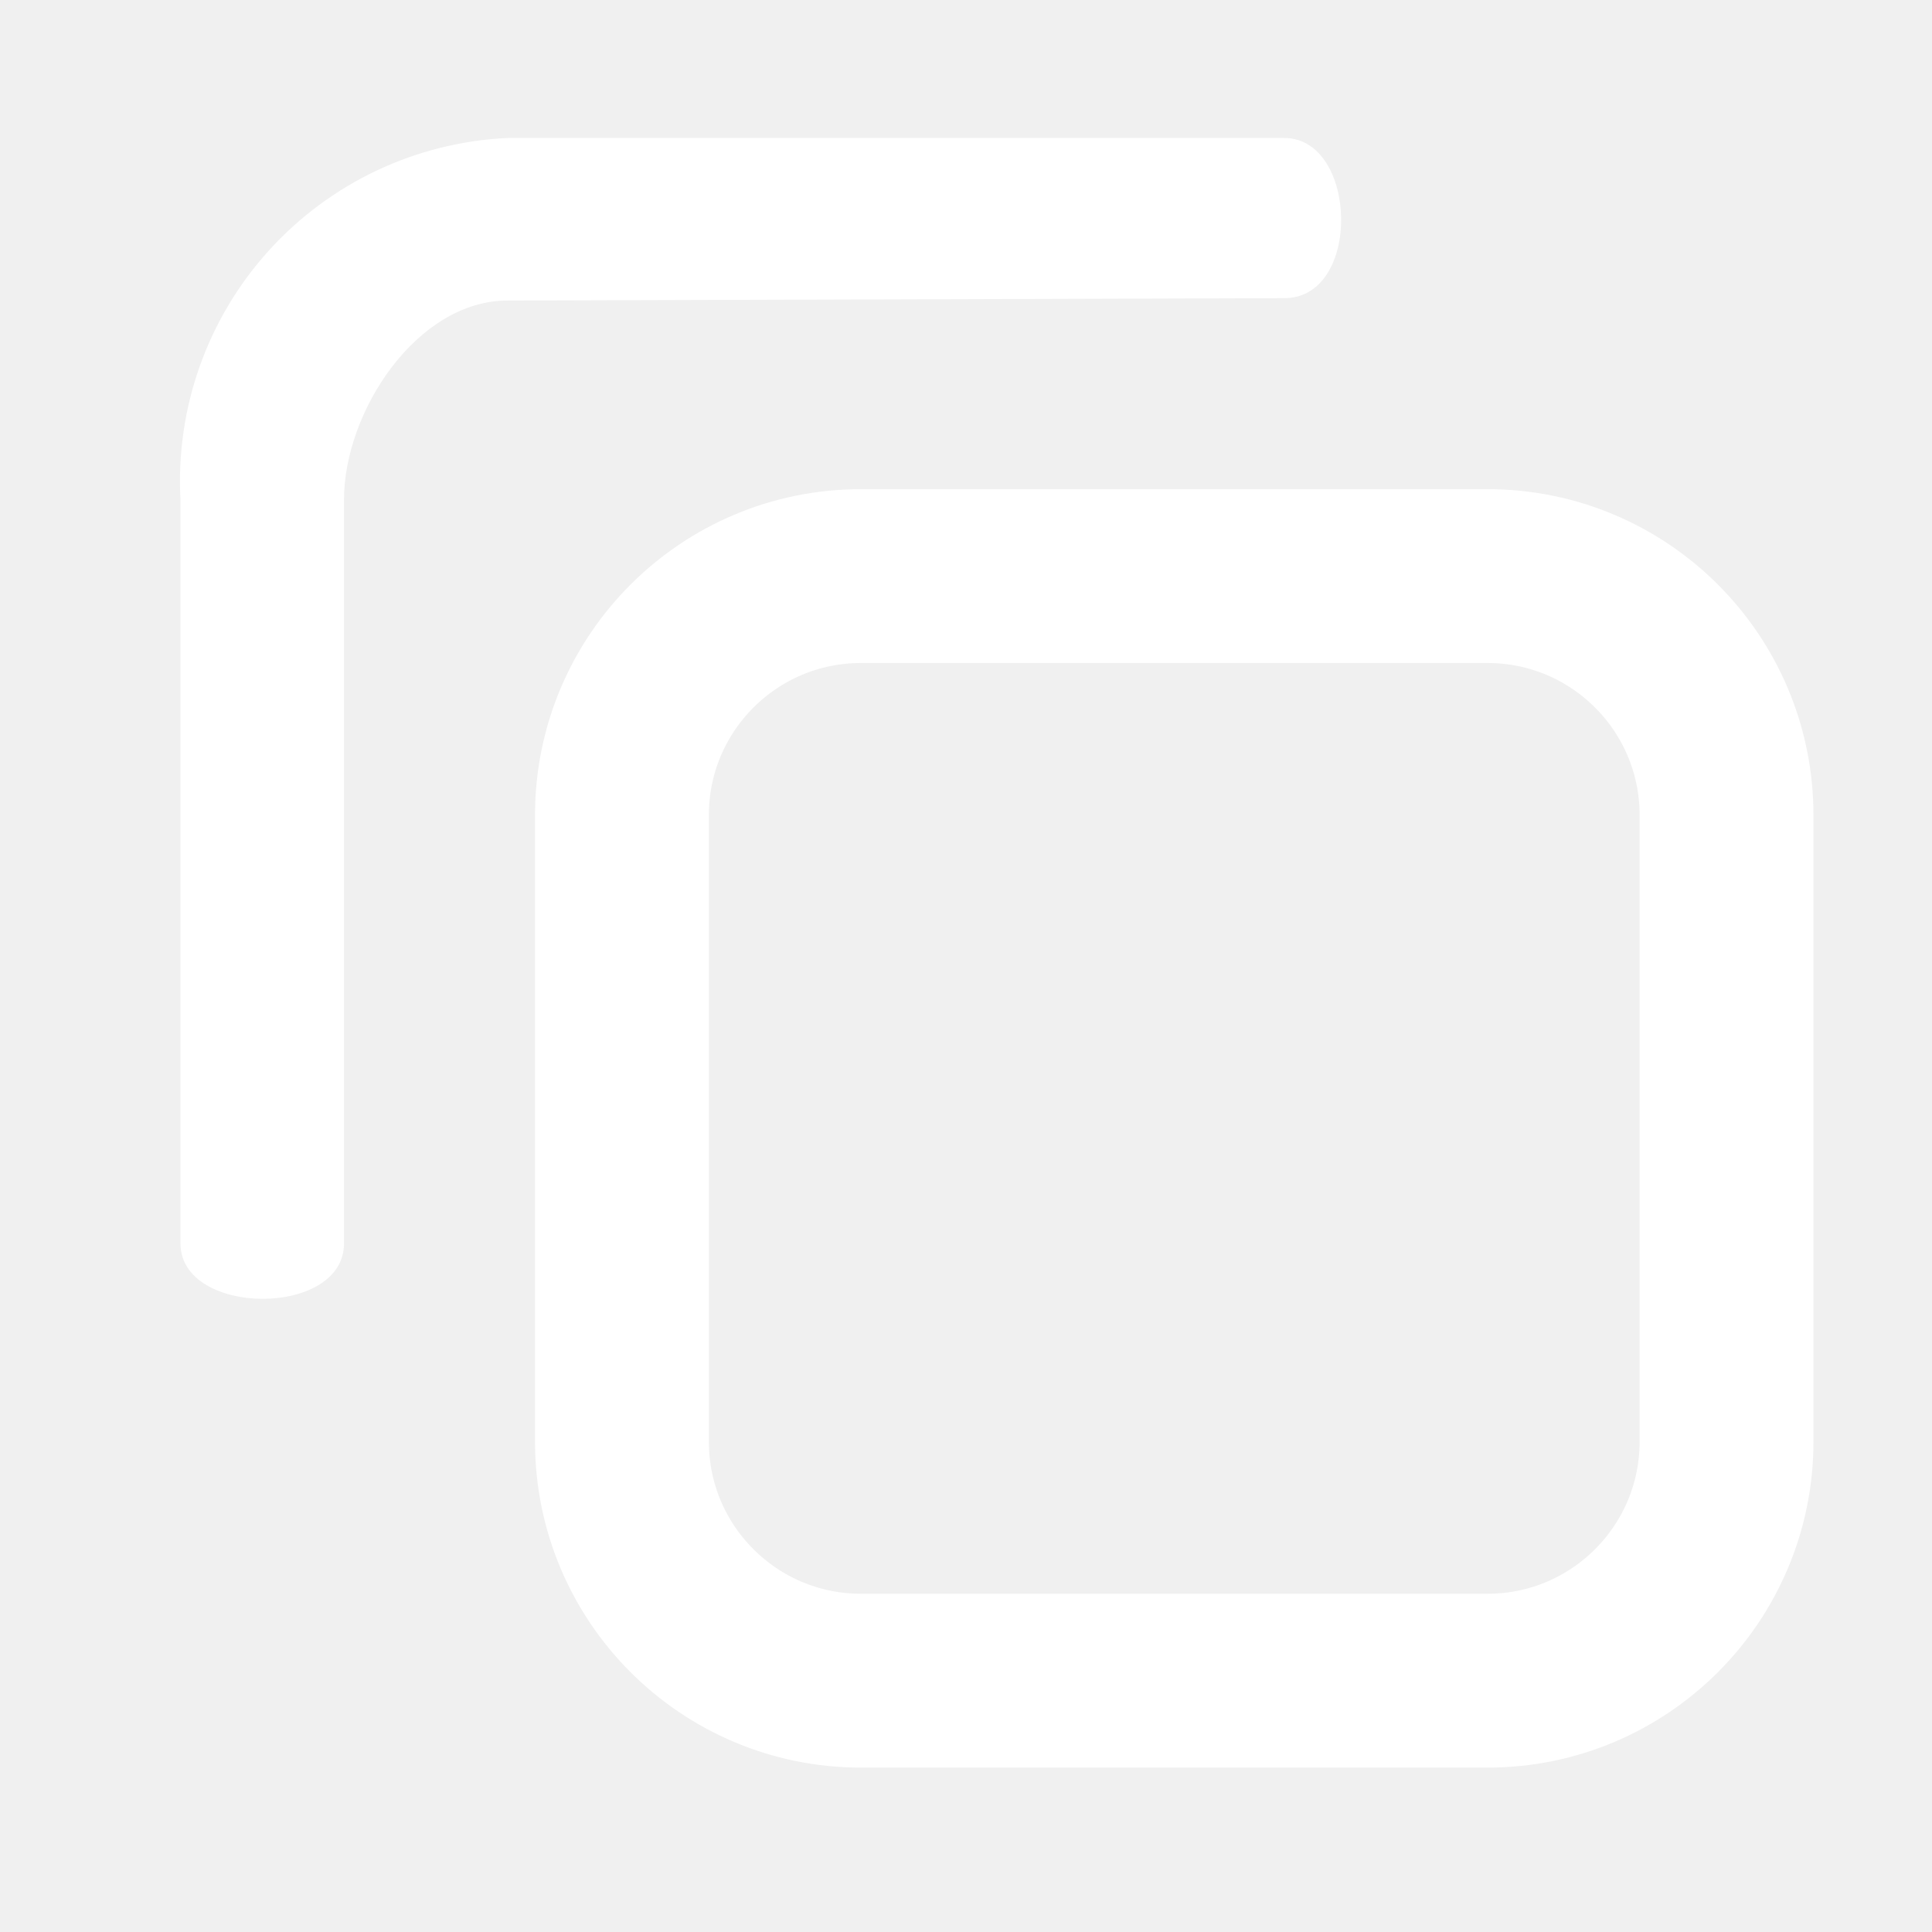
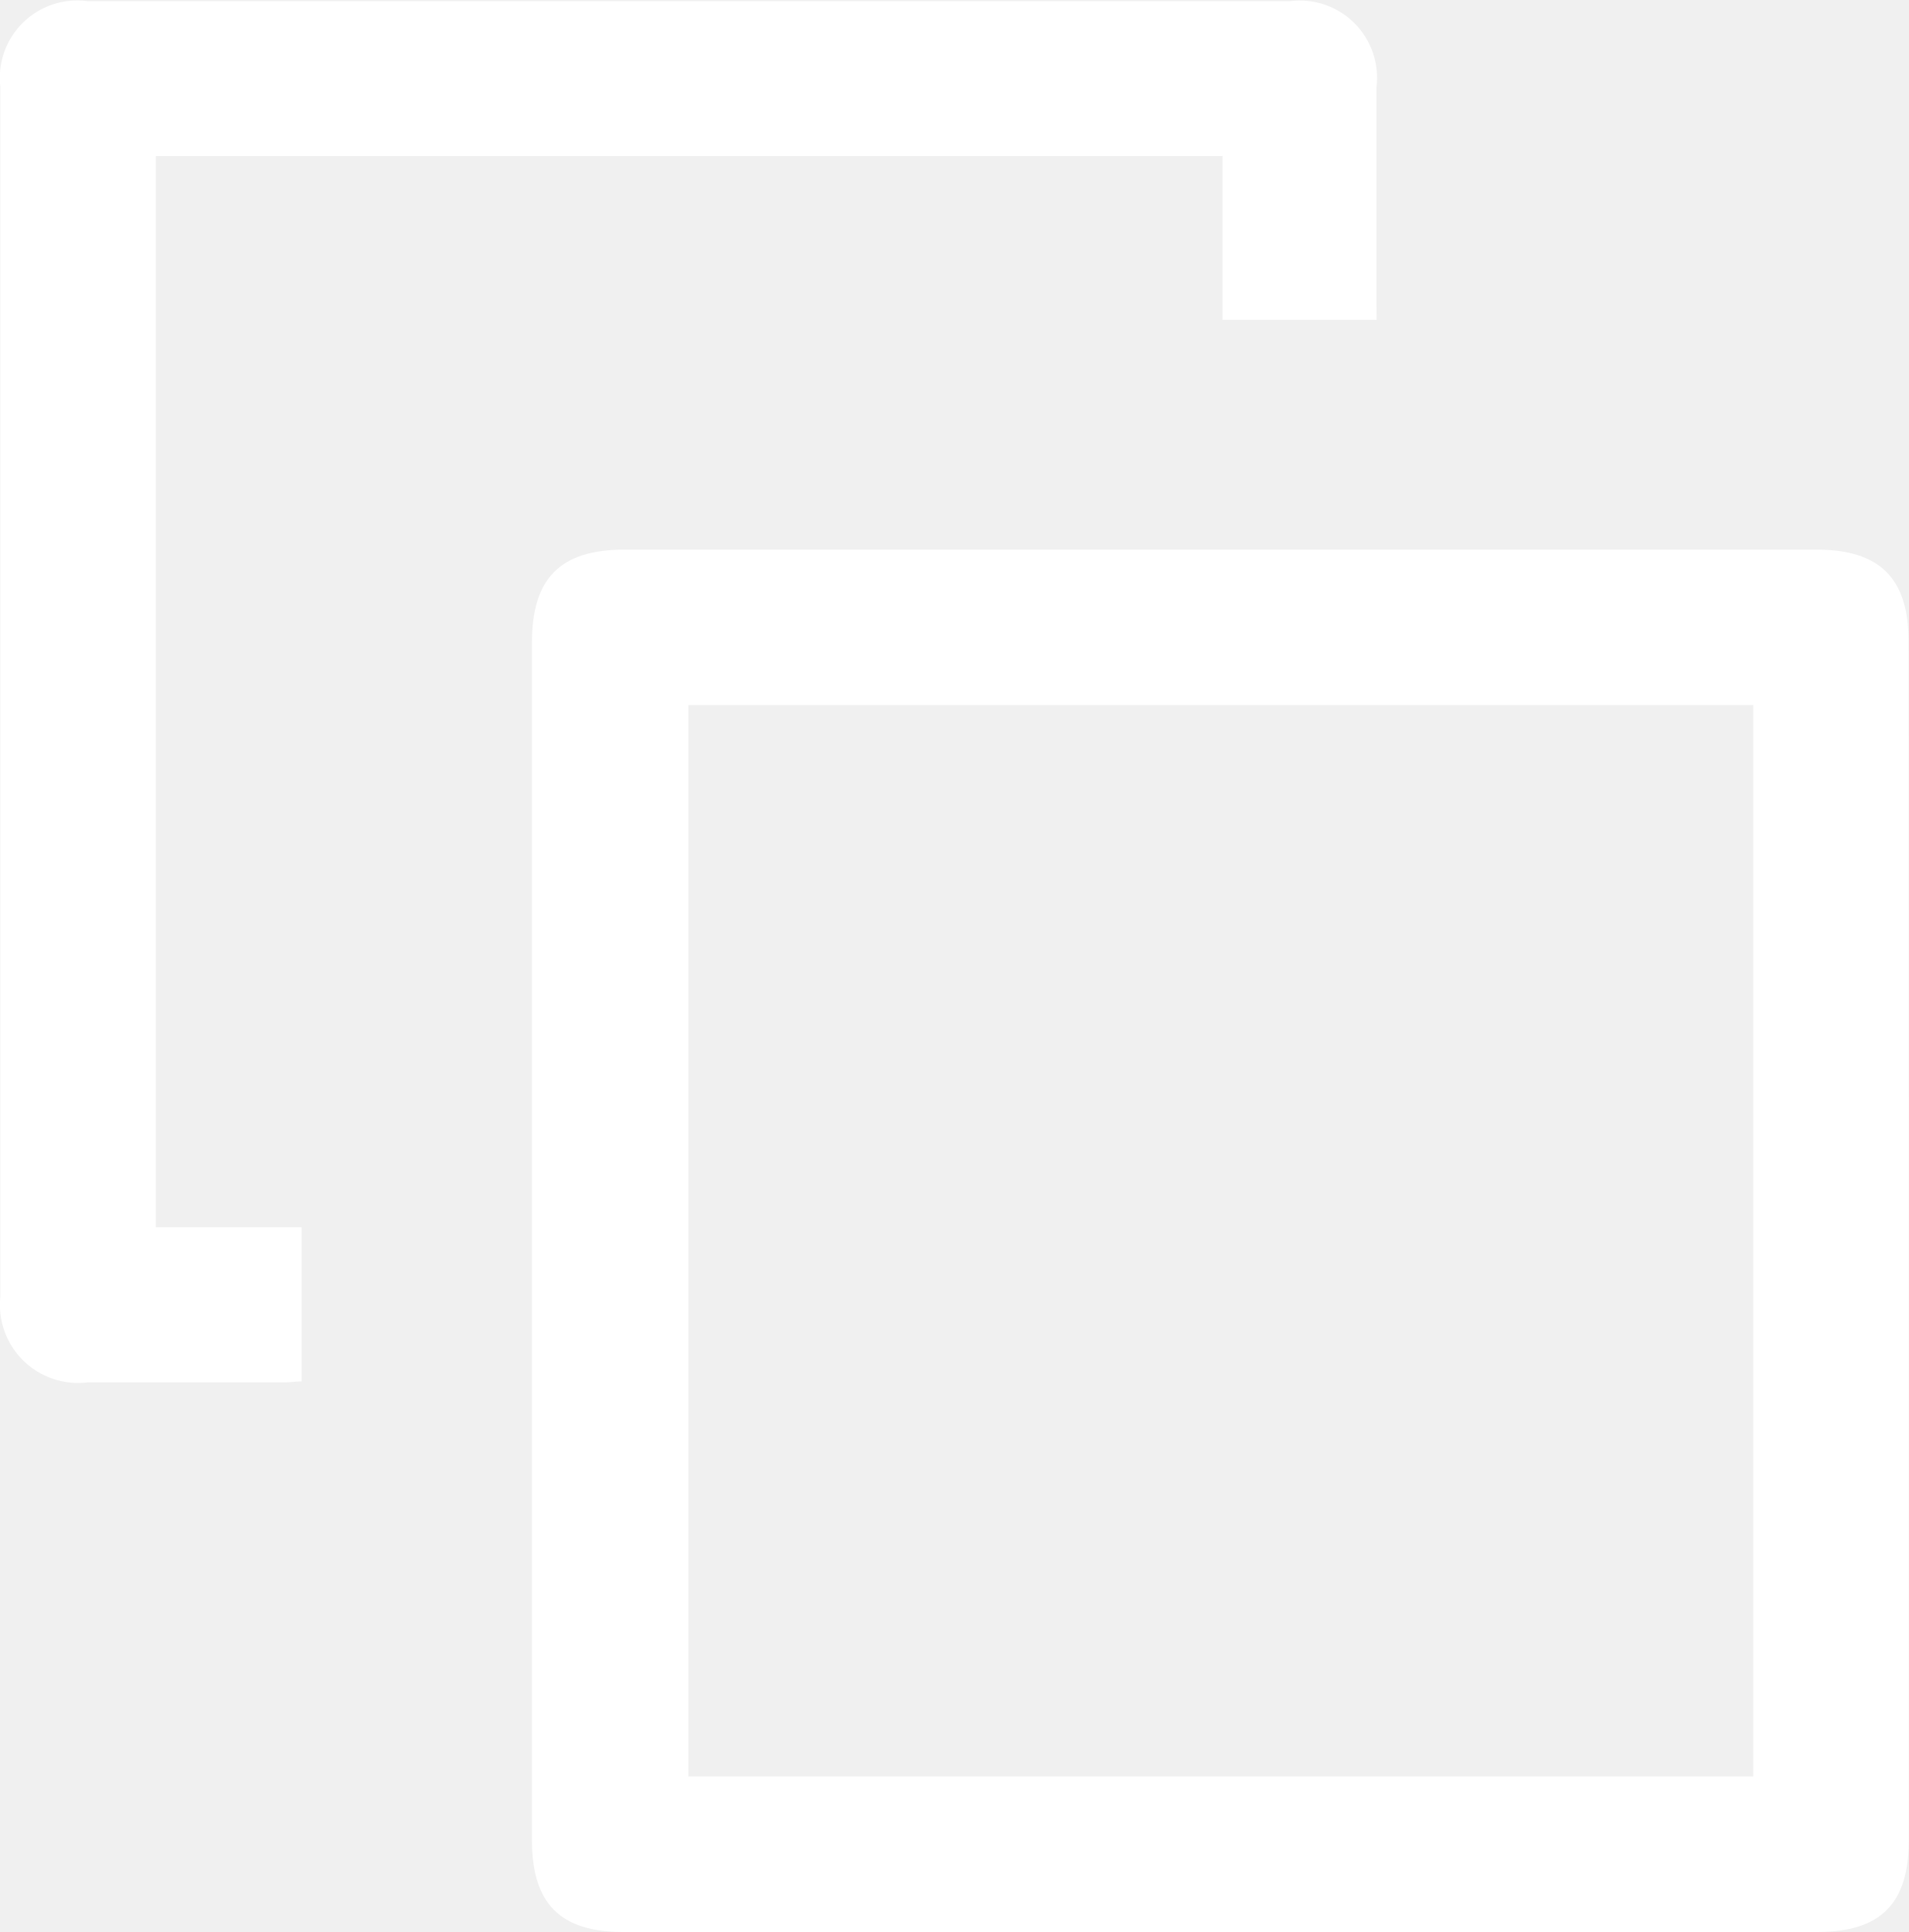
- <svg xmlns="http://www.w3.org/2000/svg" id="Copy" width="17.781" height="17.781" viewBox="0 0 17.781 17.781">
-   <path id="Path_6181" data-name="Path 6181" d="M0,0H17.781V17.781H0Z" fill="none" />
-   <g id="Group_613" data-name="Group 613" transform="translate(1.646 1.27)">
-     <path id="Shape" d="M7.354.015H.509c-.674,0-.685,1.505,0,1.505H7.354c.814,0,1.833.674,1.833,1.505l.022,7.149c0,.718,1.474.677,1.474,0V3.026A3.161,3.161,0,0,0,7.354.015" transform="translate(0 10.683) rotate(-90)" fill="#fff" />
-     <g id="Rectangle_275" data-name="Rectangle 275" transform="translate(3.278 3.232)" fill="none" stroke="#fff" stroke-width="1.6">
-       <rect width="11.766" height="11.766" rx="3" stroke="none" />
-       <rect x="0.8" y="0.8" width="10.166" height="10.166" rx="2.2" fill="none" />
+ <svg xmlns="http://www.w3.org/2000/svg" width="15.509" height="15.699" viewBox="0 0 15.509 15.699">
+   <g id="Copy" transform="translate(-1093.146 -422.088)">
+     <g id="Group_50667" data-name="Group 50667" transform="translate(1093.146 422.088)">
+       <path id="Path_61850" data-name="Path 61850" d="M127.559,262.6q0,2.436,0,4.872c0,.517-.229.746-.745.746h-9.7c-.513,0-.742-.231-.742-.748q0-4.865,0-9.729c0-.524.231-.756.753-.756h9.683c.514,0,.749.232.749.743Q127.559,260.163,127.559,262.6Zm-1.264-4.352h-8.652v8.706h8.652Z" transform="translate(-112.05 -252.519)" fill="#fff" />
+       <path id="Path_61851" data-name="Path 61851" d="M58.691,188.439H57.439v-1.331H48.772v8.705h1.185v1.252c-.048,0-.094.008-.139.008h-1.6a.635.635,0,0,1-.709-.7q0-4.912,0-9.824a.629.629,0,0,1,.706-.7H57.99a.628.628,0,0,1,.7.7c0,.872,0,.888,0,1.76Z" transform="translate(-47.506 -185.84)" fill="#fff" />
    </g>
  </g>
</svg>
